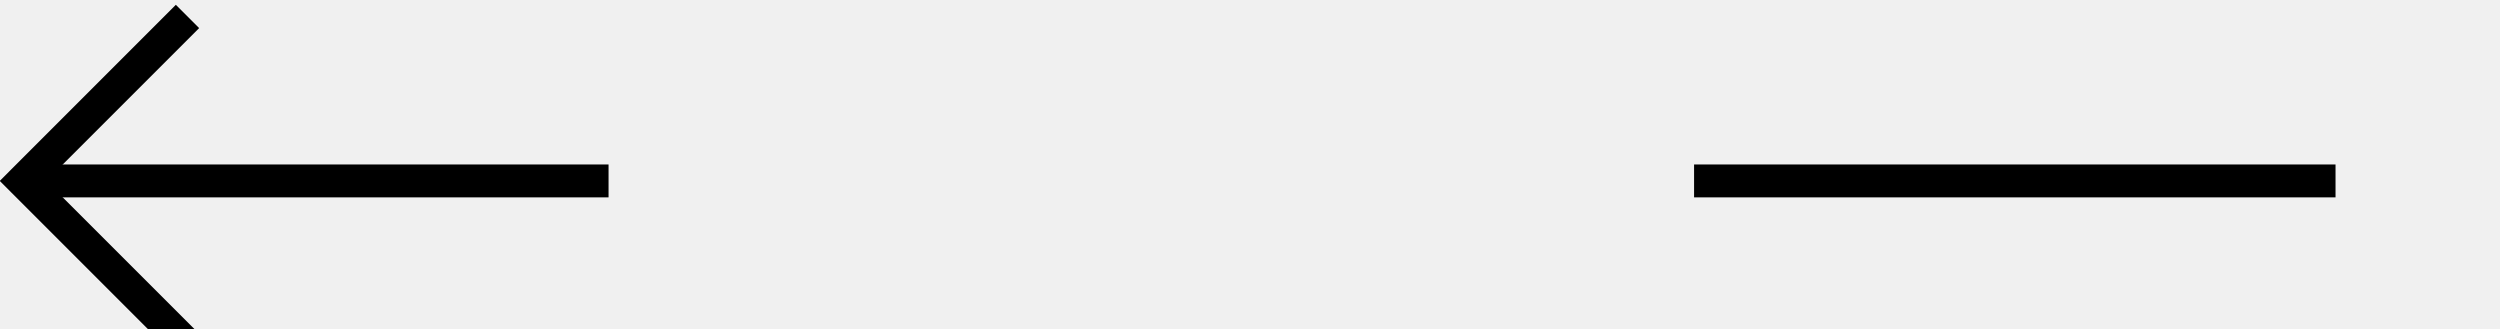
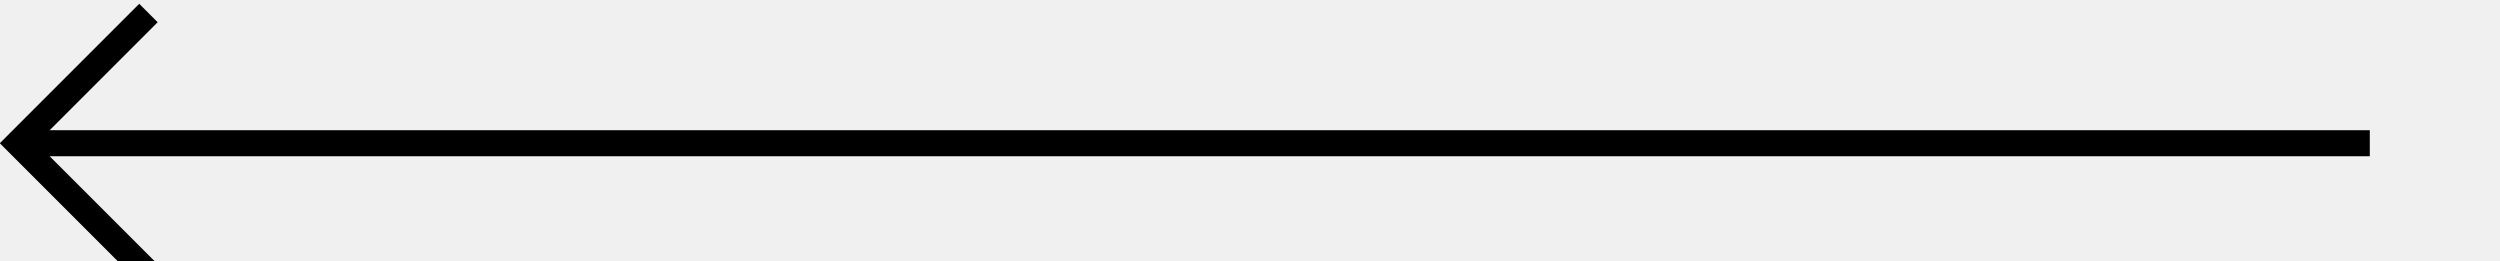
- <svg xmlns="http://www.w3.org/2000/svg" version="1.1" width="76px" height="10px" preserveAspectRatio="xMinYMid meet" viewBox="1281 428 76 8">
-   <defs>
-     <mask fill="white" id="Clip584">
-       <path d="M 1299.5 419  L 1332.5 419  L 1332.5 444  L 1299.5 444  Z M 1272 419  L 1355 419  L 1355 444  L 1272 444  Z " fill-rule="evenodd" />
-     </mask>
-   </defs>
-   <path d="M 1299.5 432.5  L 1282 432.5  M 1332.5 432.5  L 1352 432.5  " stroke-width="1" stroke-dasharray="0" stroke="rgba(0, 0, 0, 1)" fill="none" class="stroke" />
-   <path d="M 1287.054 437.146  L 1282.407 432.5  L 1287.054 427.854  L 1286.346 427.146  L 1281.346 432.146  L 1280.993 432.5  L 1281.346 432.854  L 1286.346 437.854  L 1287.054 437.146  Z " fill-rule="nonzero" fill="rgba(0, 0, 0, 1)" stroke="none" class="fill" mask="url(#Clip584)" />
+ <svg xmlns="http://www.w3.org/2000/svg" version="1.1" width="96px" height="10px" preserveAspectRatio="xMinYMid meet" viewBox="1623 428 96 8">
+   <path d="M 1714 432.5  L 1624 432.5  " stroke-width="1" stroke-dasharray="0" stroke="rgba(0, 0, 0, 1)" fill="none" class="stroke" />
+   <path d="M 1629.054 437.146  L 1624.407 432.5  L 1629.054 427.854  L 1628.346 427.146  L 1623.346 432.146  L 1622.993 432.5  L 1623.346 432.854  L 1628.346 437.854  L 1629.054 437.146  Z " fill-rule="nonzero" fill="rgba(0, 0, 0, 1)" stroke="none" class="fill" />
</svg>
